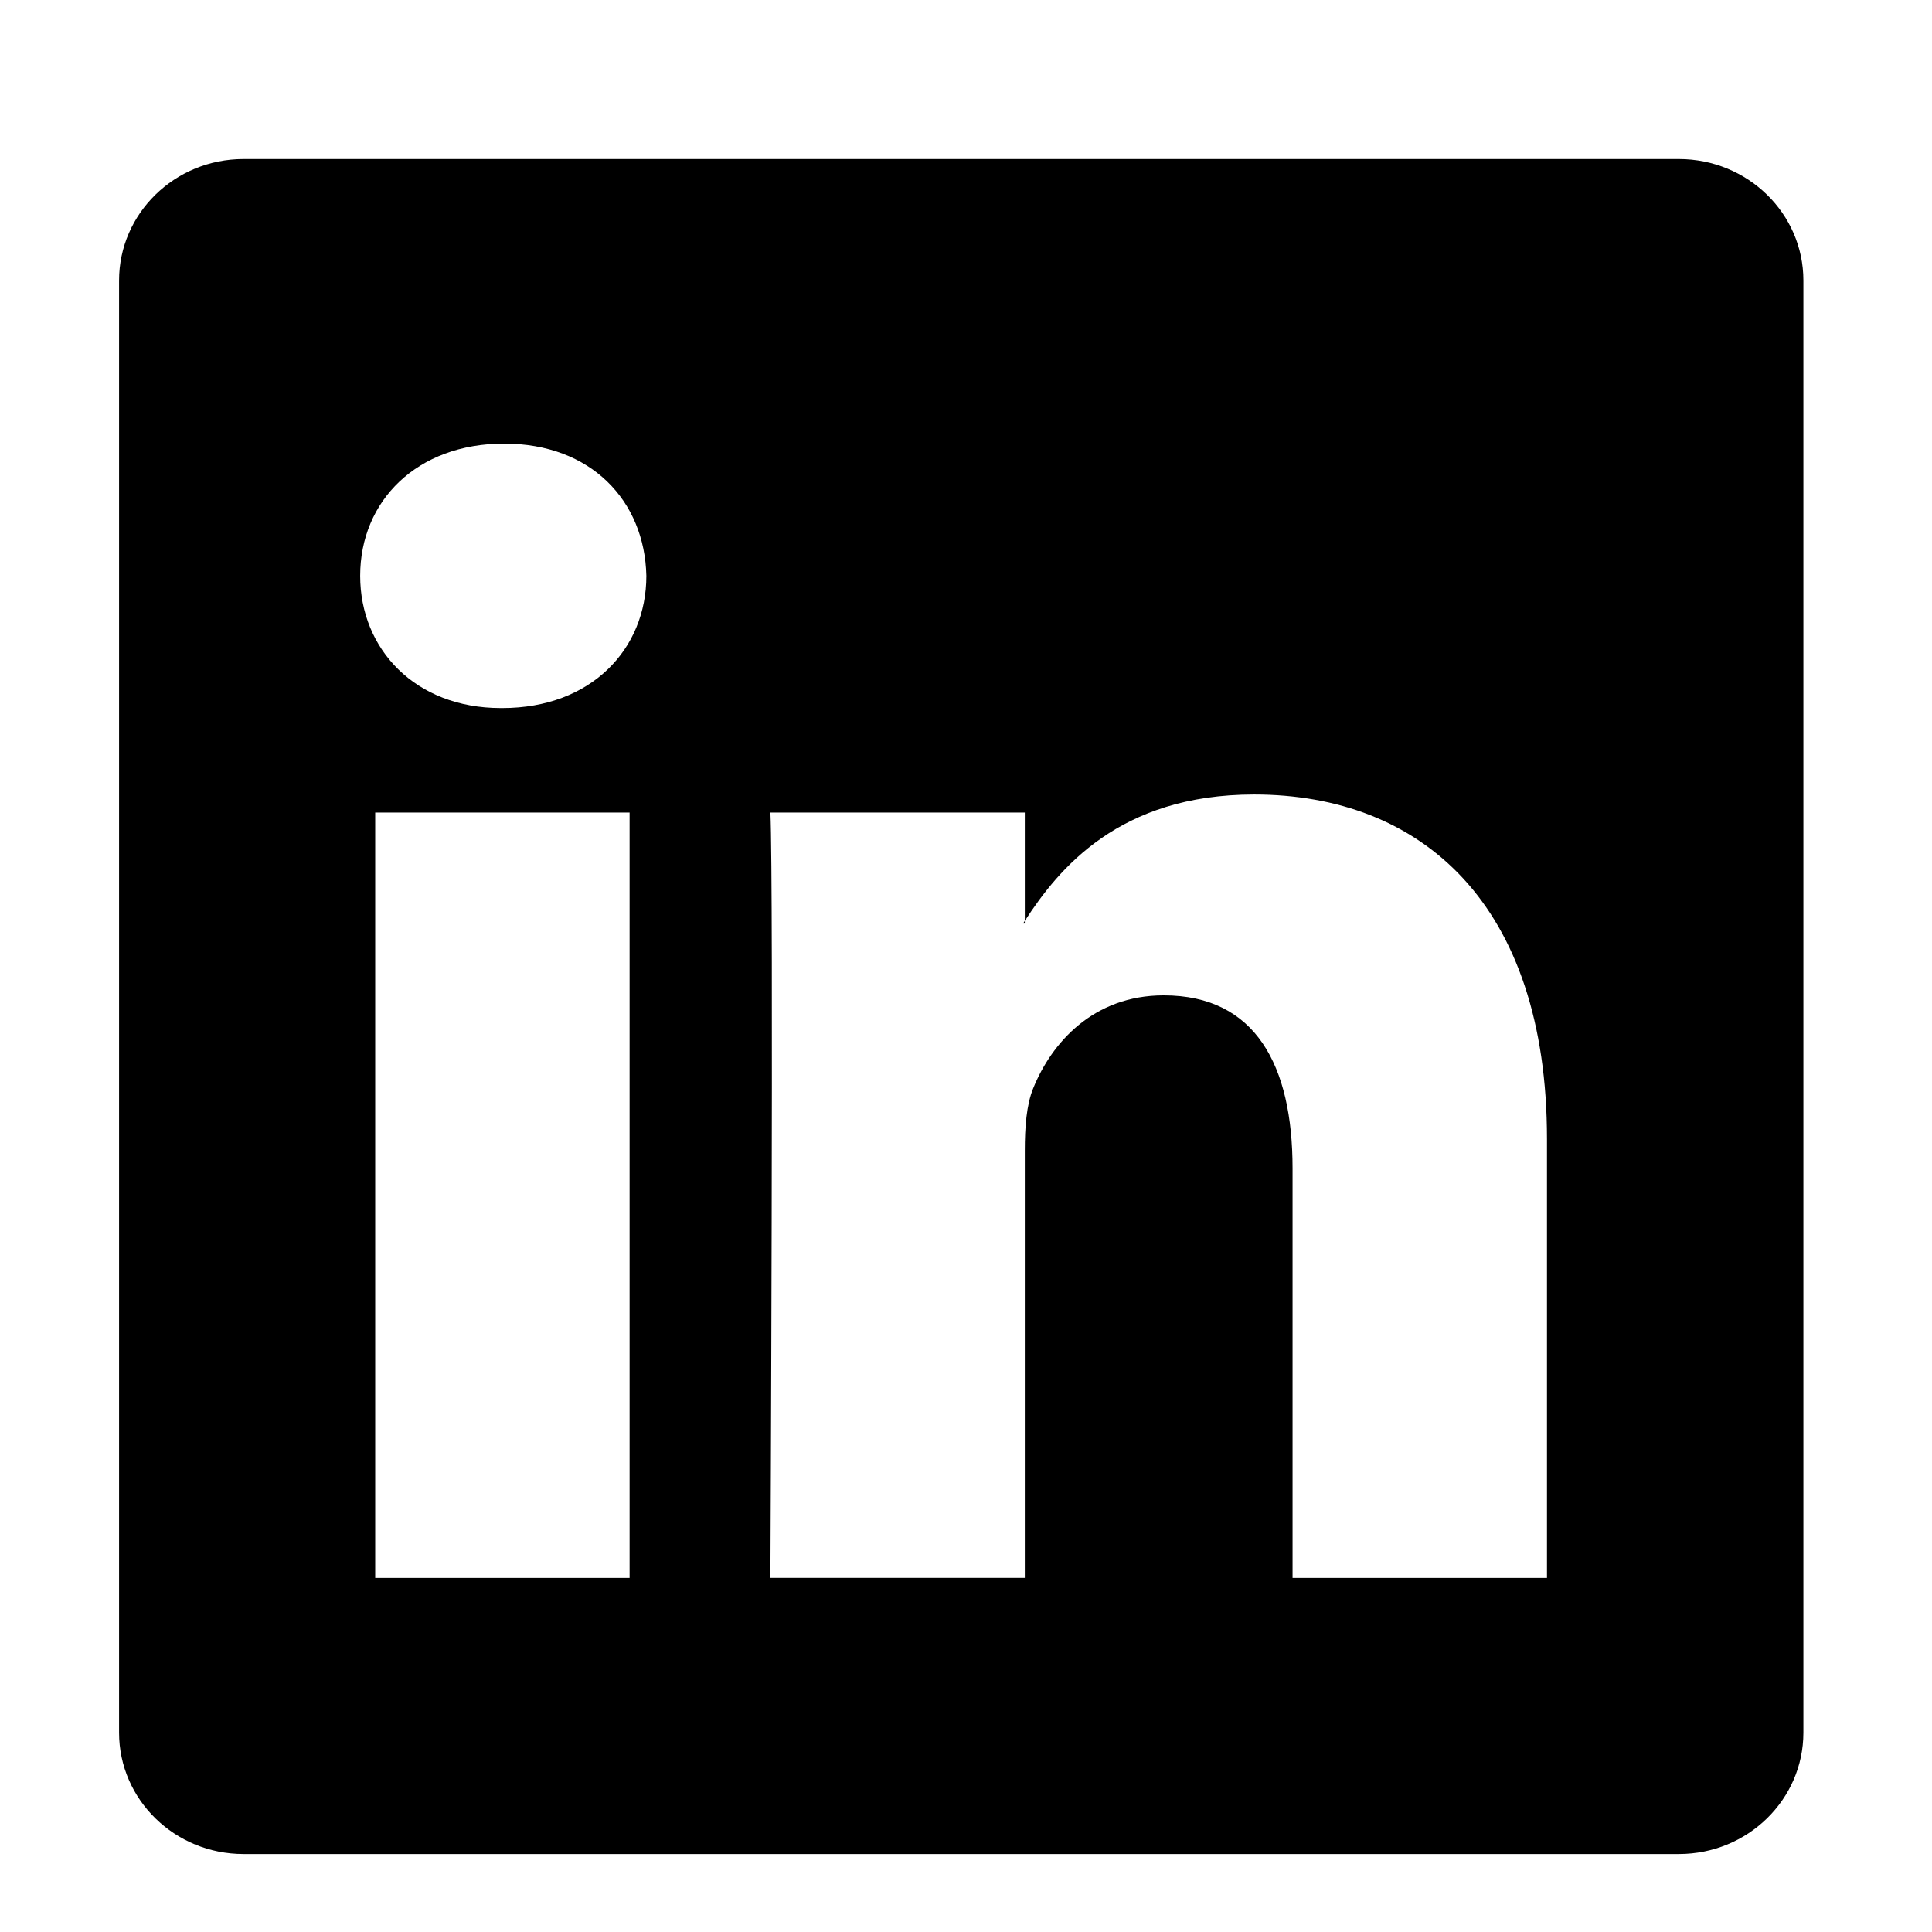
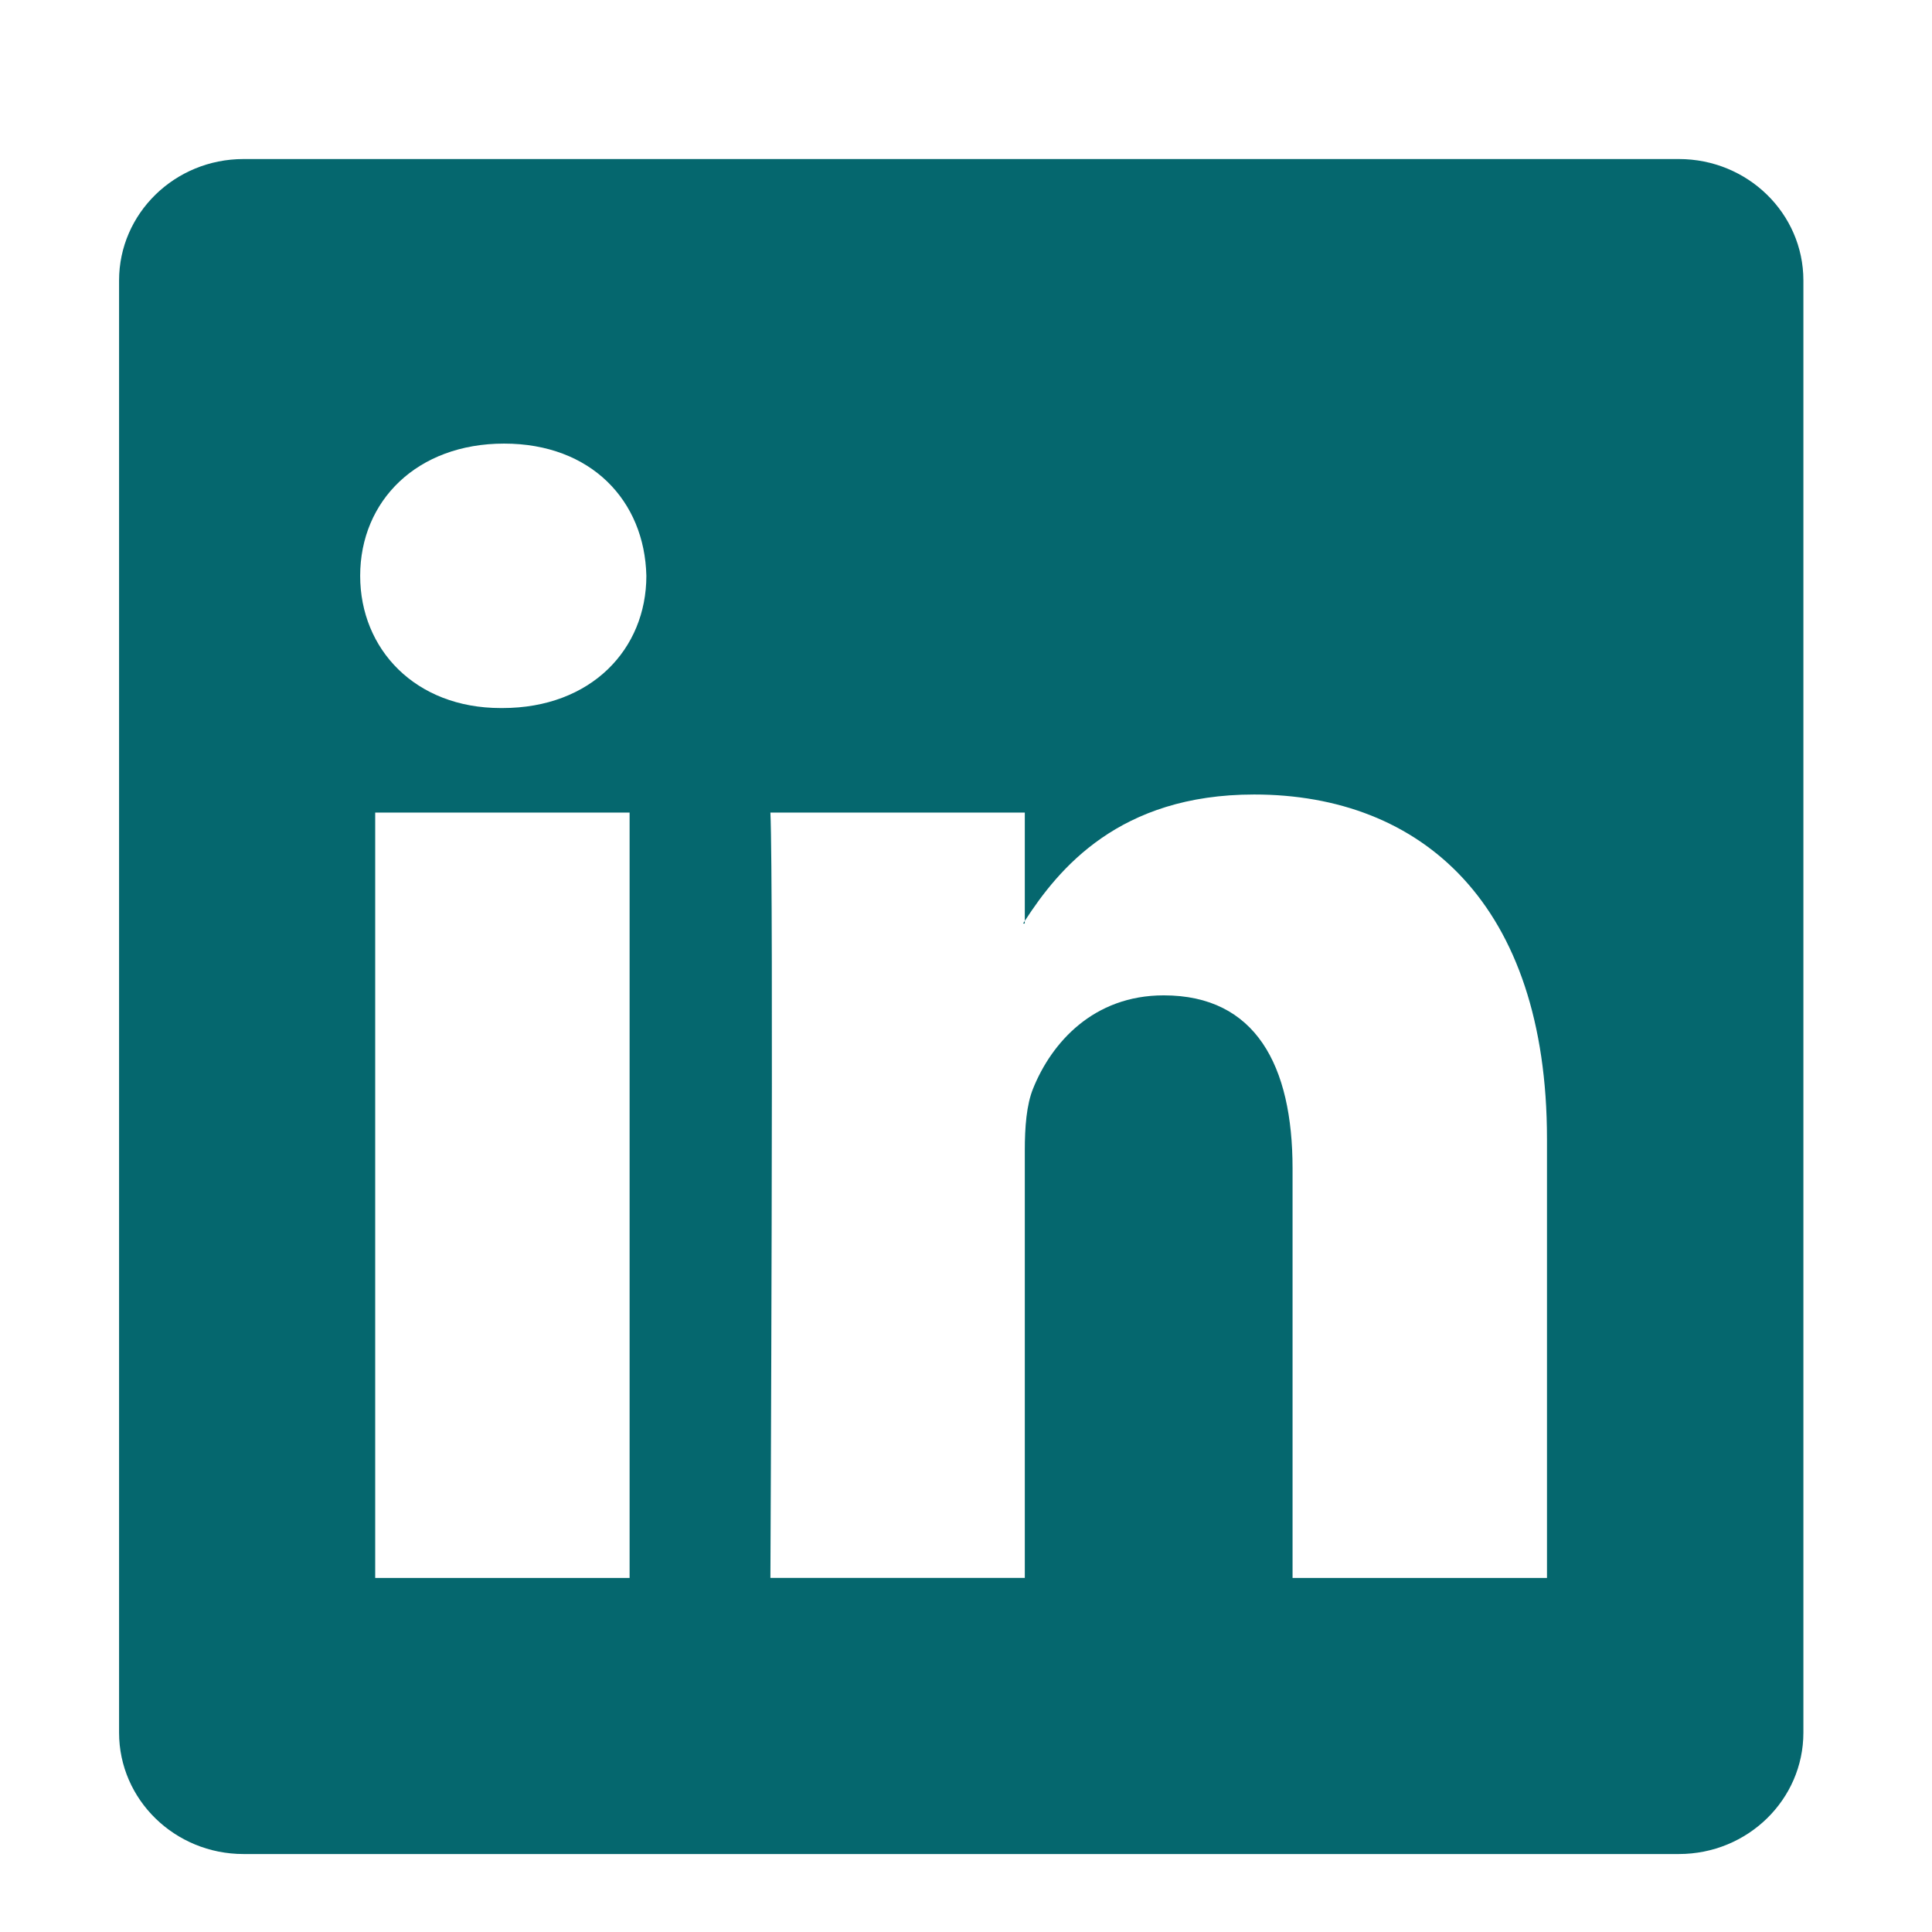
<svg xmlns="http://www.w3.org/2000/svg" enable-background="new 0 0 56.693 56.693" height="30px" id="Layer_1" version="1.1" viewBox="0 0 56.693 56.693" width="30px" xml:space="preserve">
  <g>
-     <path d="M30.071,27.101v-0.077c-0.016,0.026-0.033,0.052-0.05,0.077H30.071z" />
-     <path d="M49.265,4.667H7.145c-2.016,0-3.651,1.596-3.651,3.563v42.613c0,1.966,1.635,3.562,3.651,3.562h42.12   c2.019,0,3.654-1.597,3.654-3.562V8.23C52.919,6.262,51.283,4.667,49.265,4.667z M18.475,46.304h-7.465V23.845h7.465V46.304z    M14.743,20.777h-0.05c-2.504,0-4.124-1.725-4.124-3.88c0-2.203,1.67-3.88,4.223-3.88c2.554,0,4.125,1.677,4.175,3.88   C18.967,19.052,17.345,20.777,14.743,20.777z M45.394,46.304h-7.465V34.286c0-3.018-1.08-5.078-3.781-5.078   c-2.062,0-3.29,1.389-3.831,2.731c-0.197,0.479-0.245,1.149-0.245,1.821v12.543h-7.465c0,0,0.098-20.354,0-22.459h7.465v3.179   c0.992-1.53,2.766-3.709,6.729-3.709c4.911,0,8.594,3.211,8.594,10.11V46.304z" />
+     <path fill="#05676e" d="M30.071,27.101v-0.077c-0.016,0.026-0.033,0.052-0.05,0.077H30.071z" />
+     <path fill="#05676e" d="M49.265,4.667H7.145c-2.016,0-3.651,1.596-3.651,3.563v42.613c0,1.966,1.635,3.562,3.651,3.562h42.12   c2.019,0,3.654-1.597,3.654-3.562V8.23C52.919,6.262,51.283,4.667,49.265,4.667z M18.475,46.304h-7.465V23.845h7.465V46.304z    M14.743,20.777h-0.05c-2.504,0-4.124-1.725-4.124-3.88c0-2.203,1.67-3.88,4.223-3.88c2.554,0,4.125,1.677,4.175,3.88   C18.967,19.052,17.345,20.777,14.743,20.777z M45.394,46.304h-7.465V34.286c0-3.018-1.08-5.078-3.781-5.078   c-2.062,0-3.29,1.389-3.831,2.731c-0.197,0.479-0.245,1.149-0.245,1.821v12.543h-7.465c0,0,0.098-20.354,0-22.459h7.465v3.179   c0.992-1.53,2.766-3.709,6.729-3.709c4.911,0,8.594,3.211,8.594,10.11V46.304z" />
  </g>
</svg>
